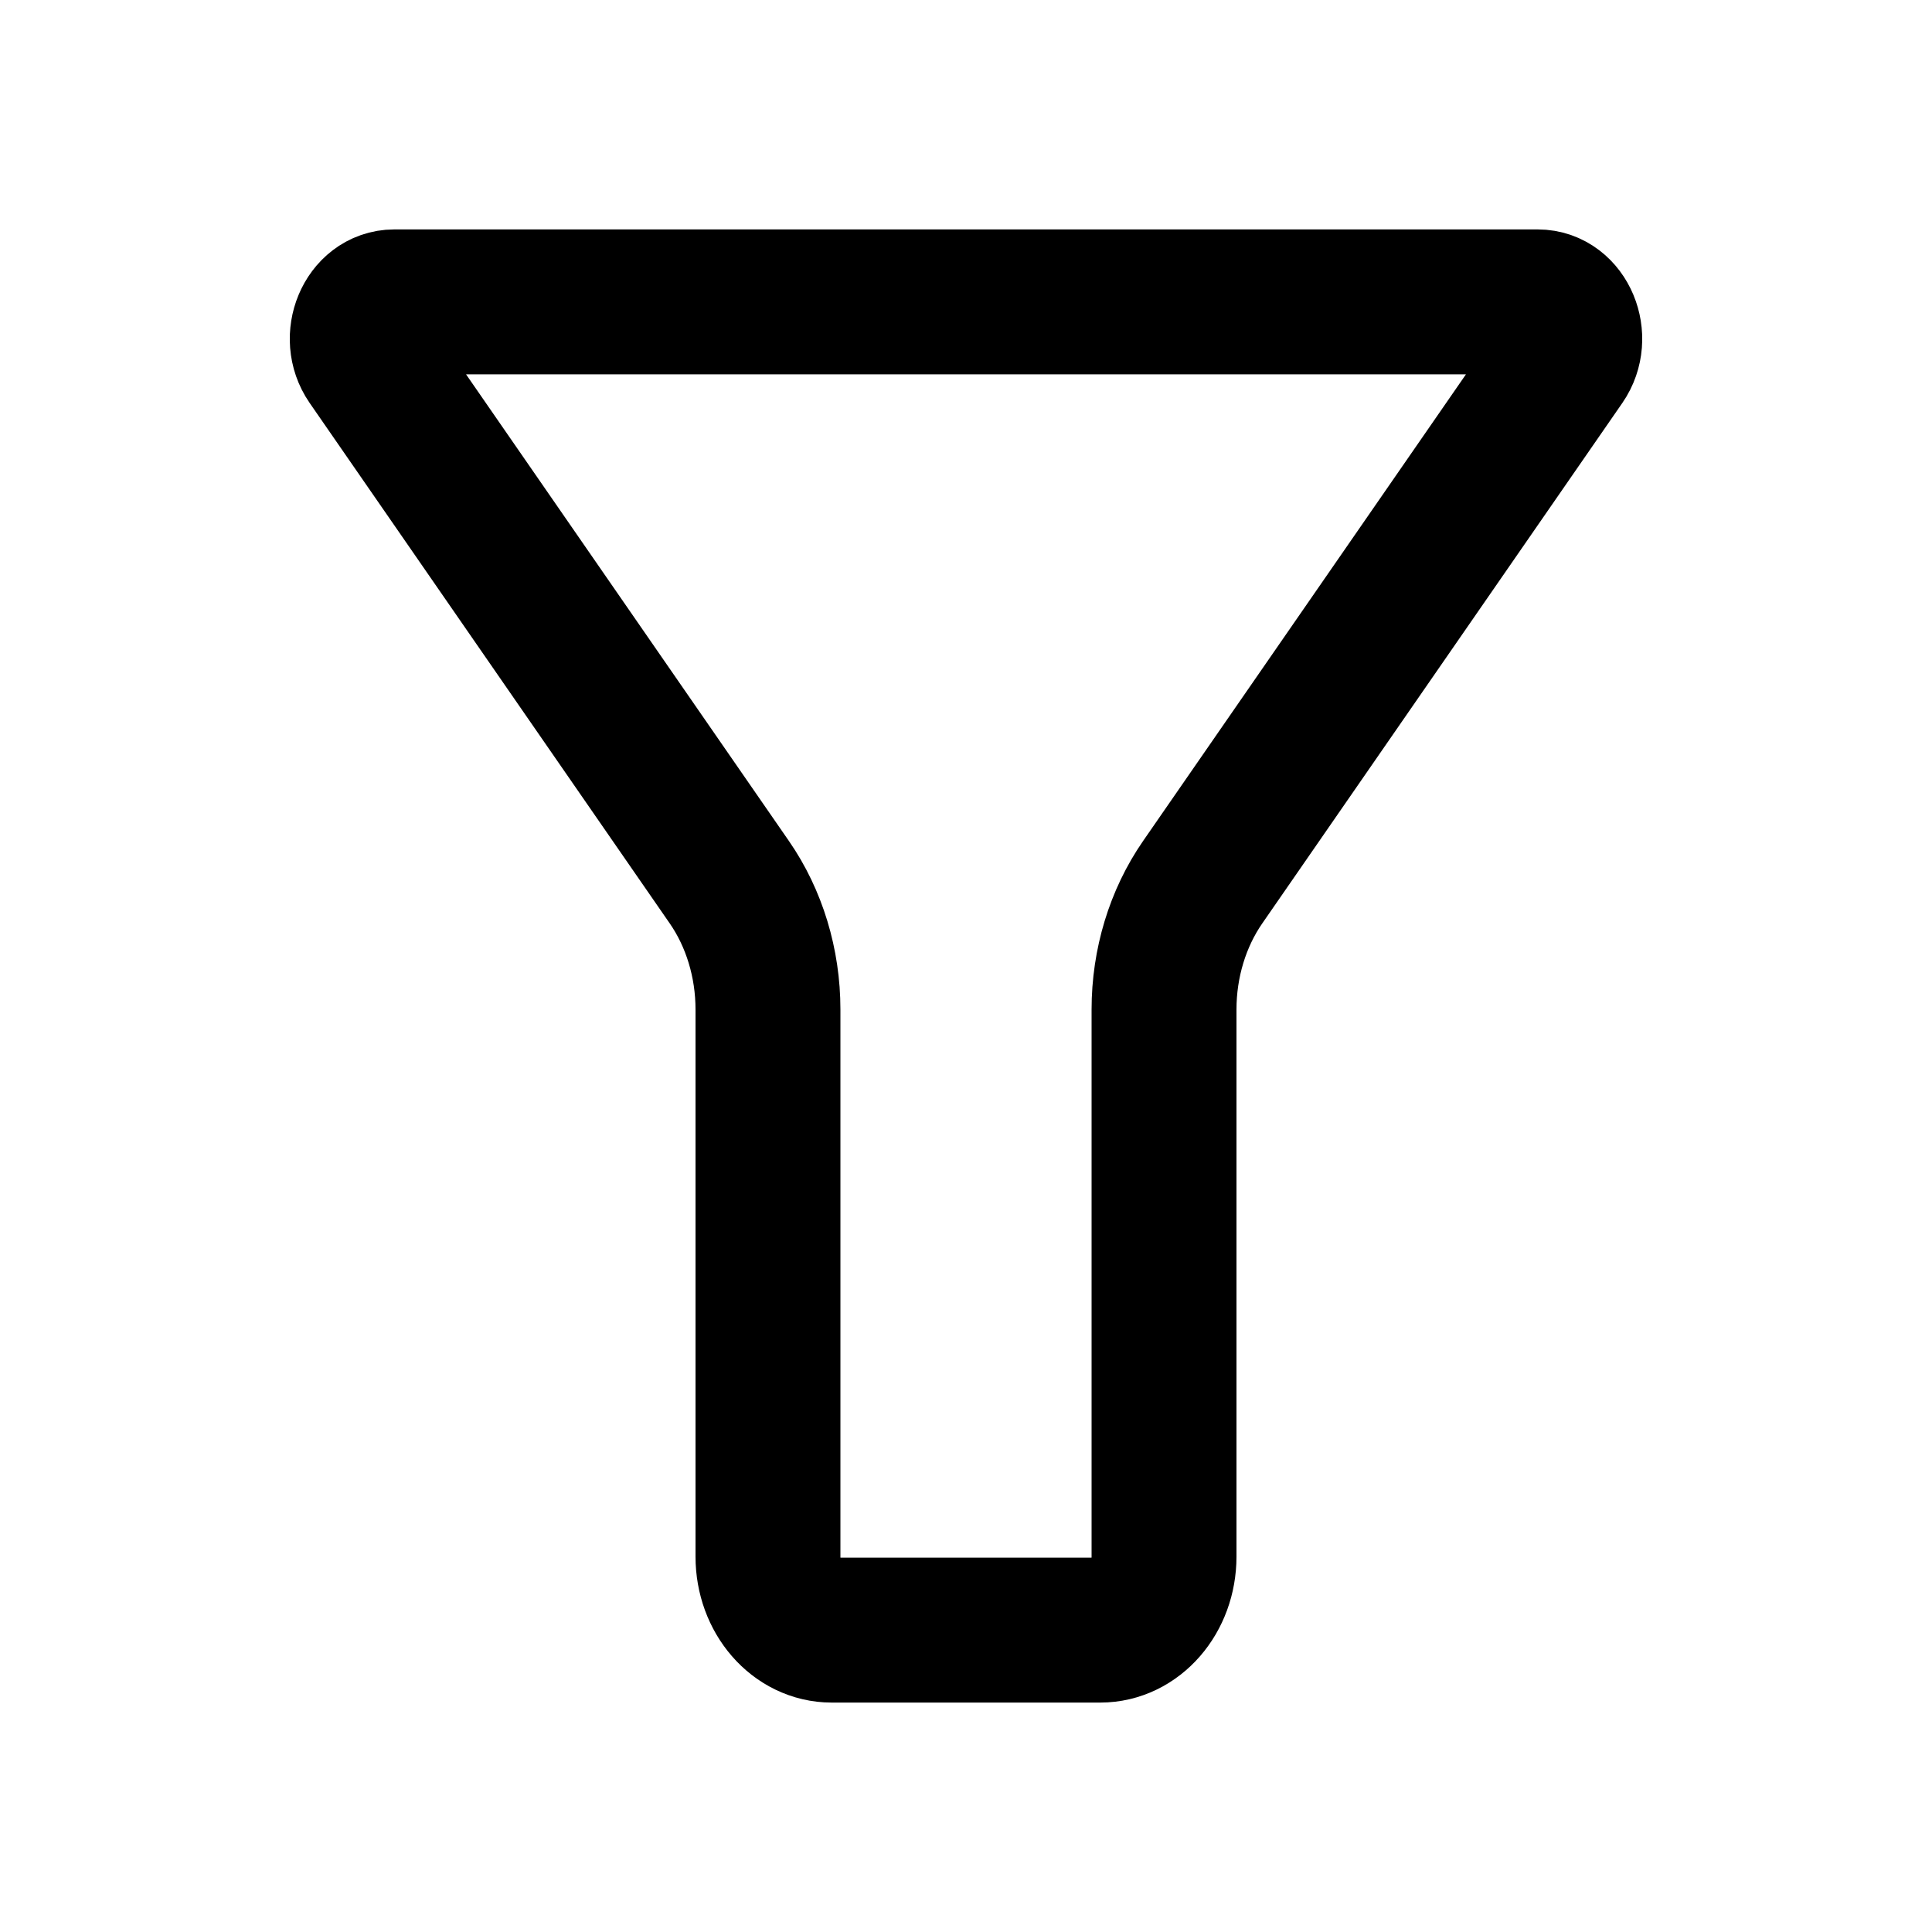
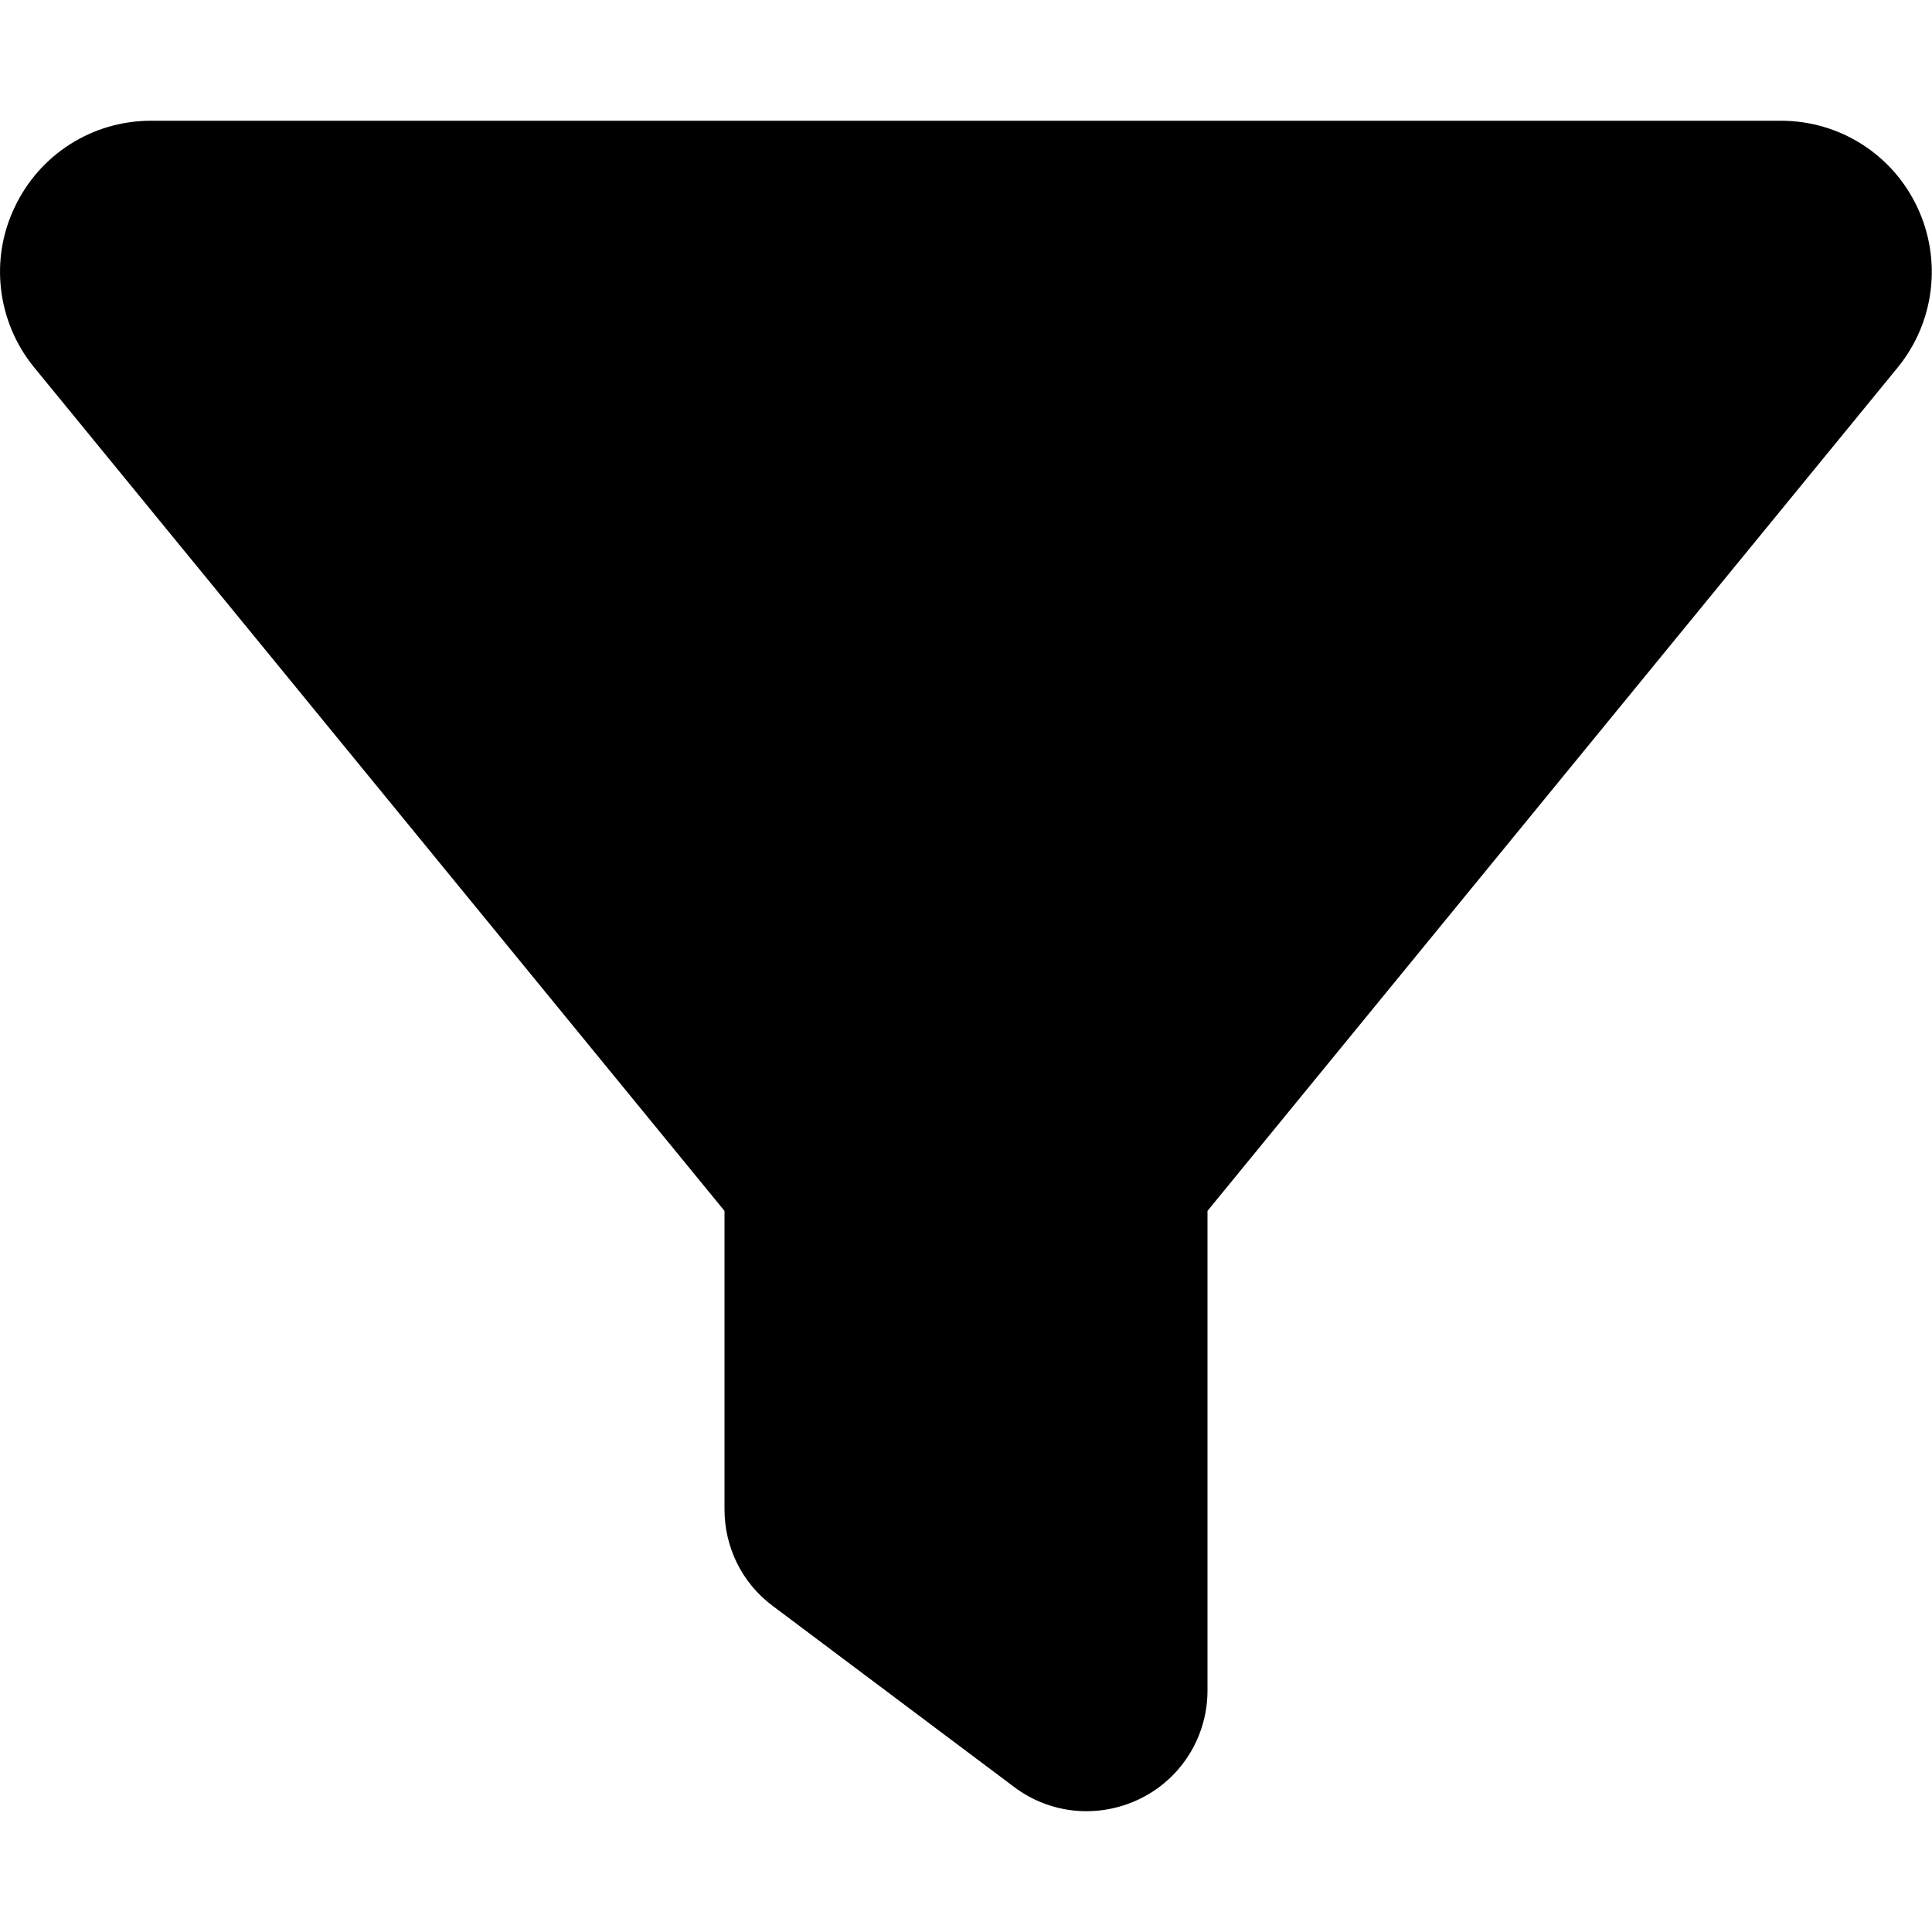
- <svg xmlns="http://www.w3.org/2000/svg" width="16" height="16" viewBox="0 0 16 16" fill="none">
-   <path d="M12.942 2.996C13.08 2.796 12.957 2.5 12.735 2.5H3.265C3.043 2.5 2.92 2.796 3.058 2.996L6.04 7.306C6.247 7.605 6.36 7.977 6.36 8.36C6.36 9.184 6.36 11.464 6.36 12.891C6.36 13.229 6.596 13.5 6.888 13.5H9.112C9.404 13.5 9.64 13.229 9.64 12.891C9.64 11.464 9.64 9.184 9.64 8.36C9.64 7.977 9.753 7.605 9.96 7.306L12.942 2.996Z" stroke="currentColor" stroke-width="1.2" stroke-linecap="round" stroke-linejoin="round" />
+ <svg xmlns="http://www.w3.org/2000/svg" viewBox="0 0 512 512">
+   <path d="M3.9 54.9C10.5 40.9 24.5 32 40 32l432 0c15.5 0 29.5 8.9 36.1 22.9s4.6 30.5-5.2 42.5L320 320.9 320 448c0 12.1-6.8 23.2-17.7 28.6s-23.8 4.3-33.5-3l-64-48c-8.1-6-12.8-15.5-12.8-25.6l0-79.1L9 97.3C-.7 85.4-2.8 68.8 3.9 54.9z" />
</svg>
